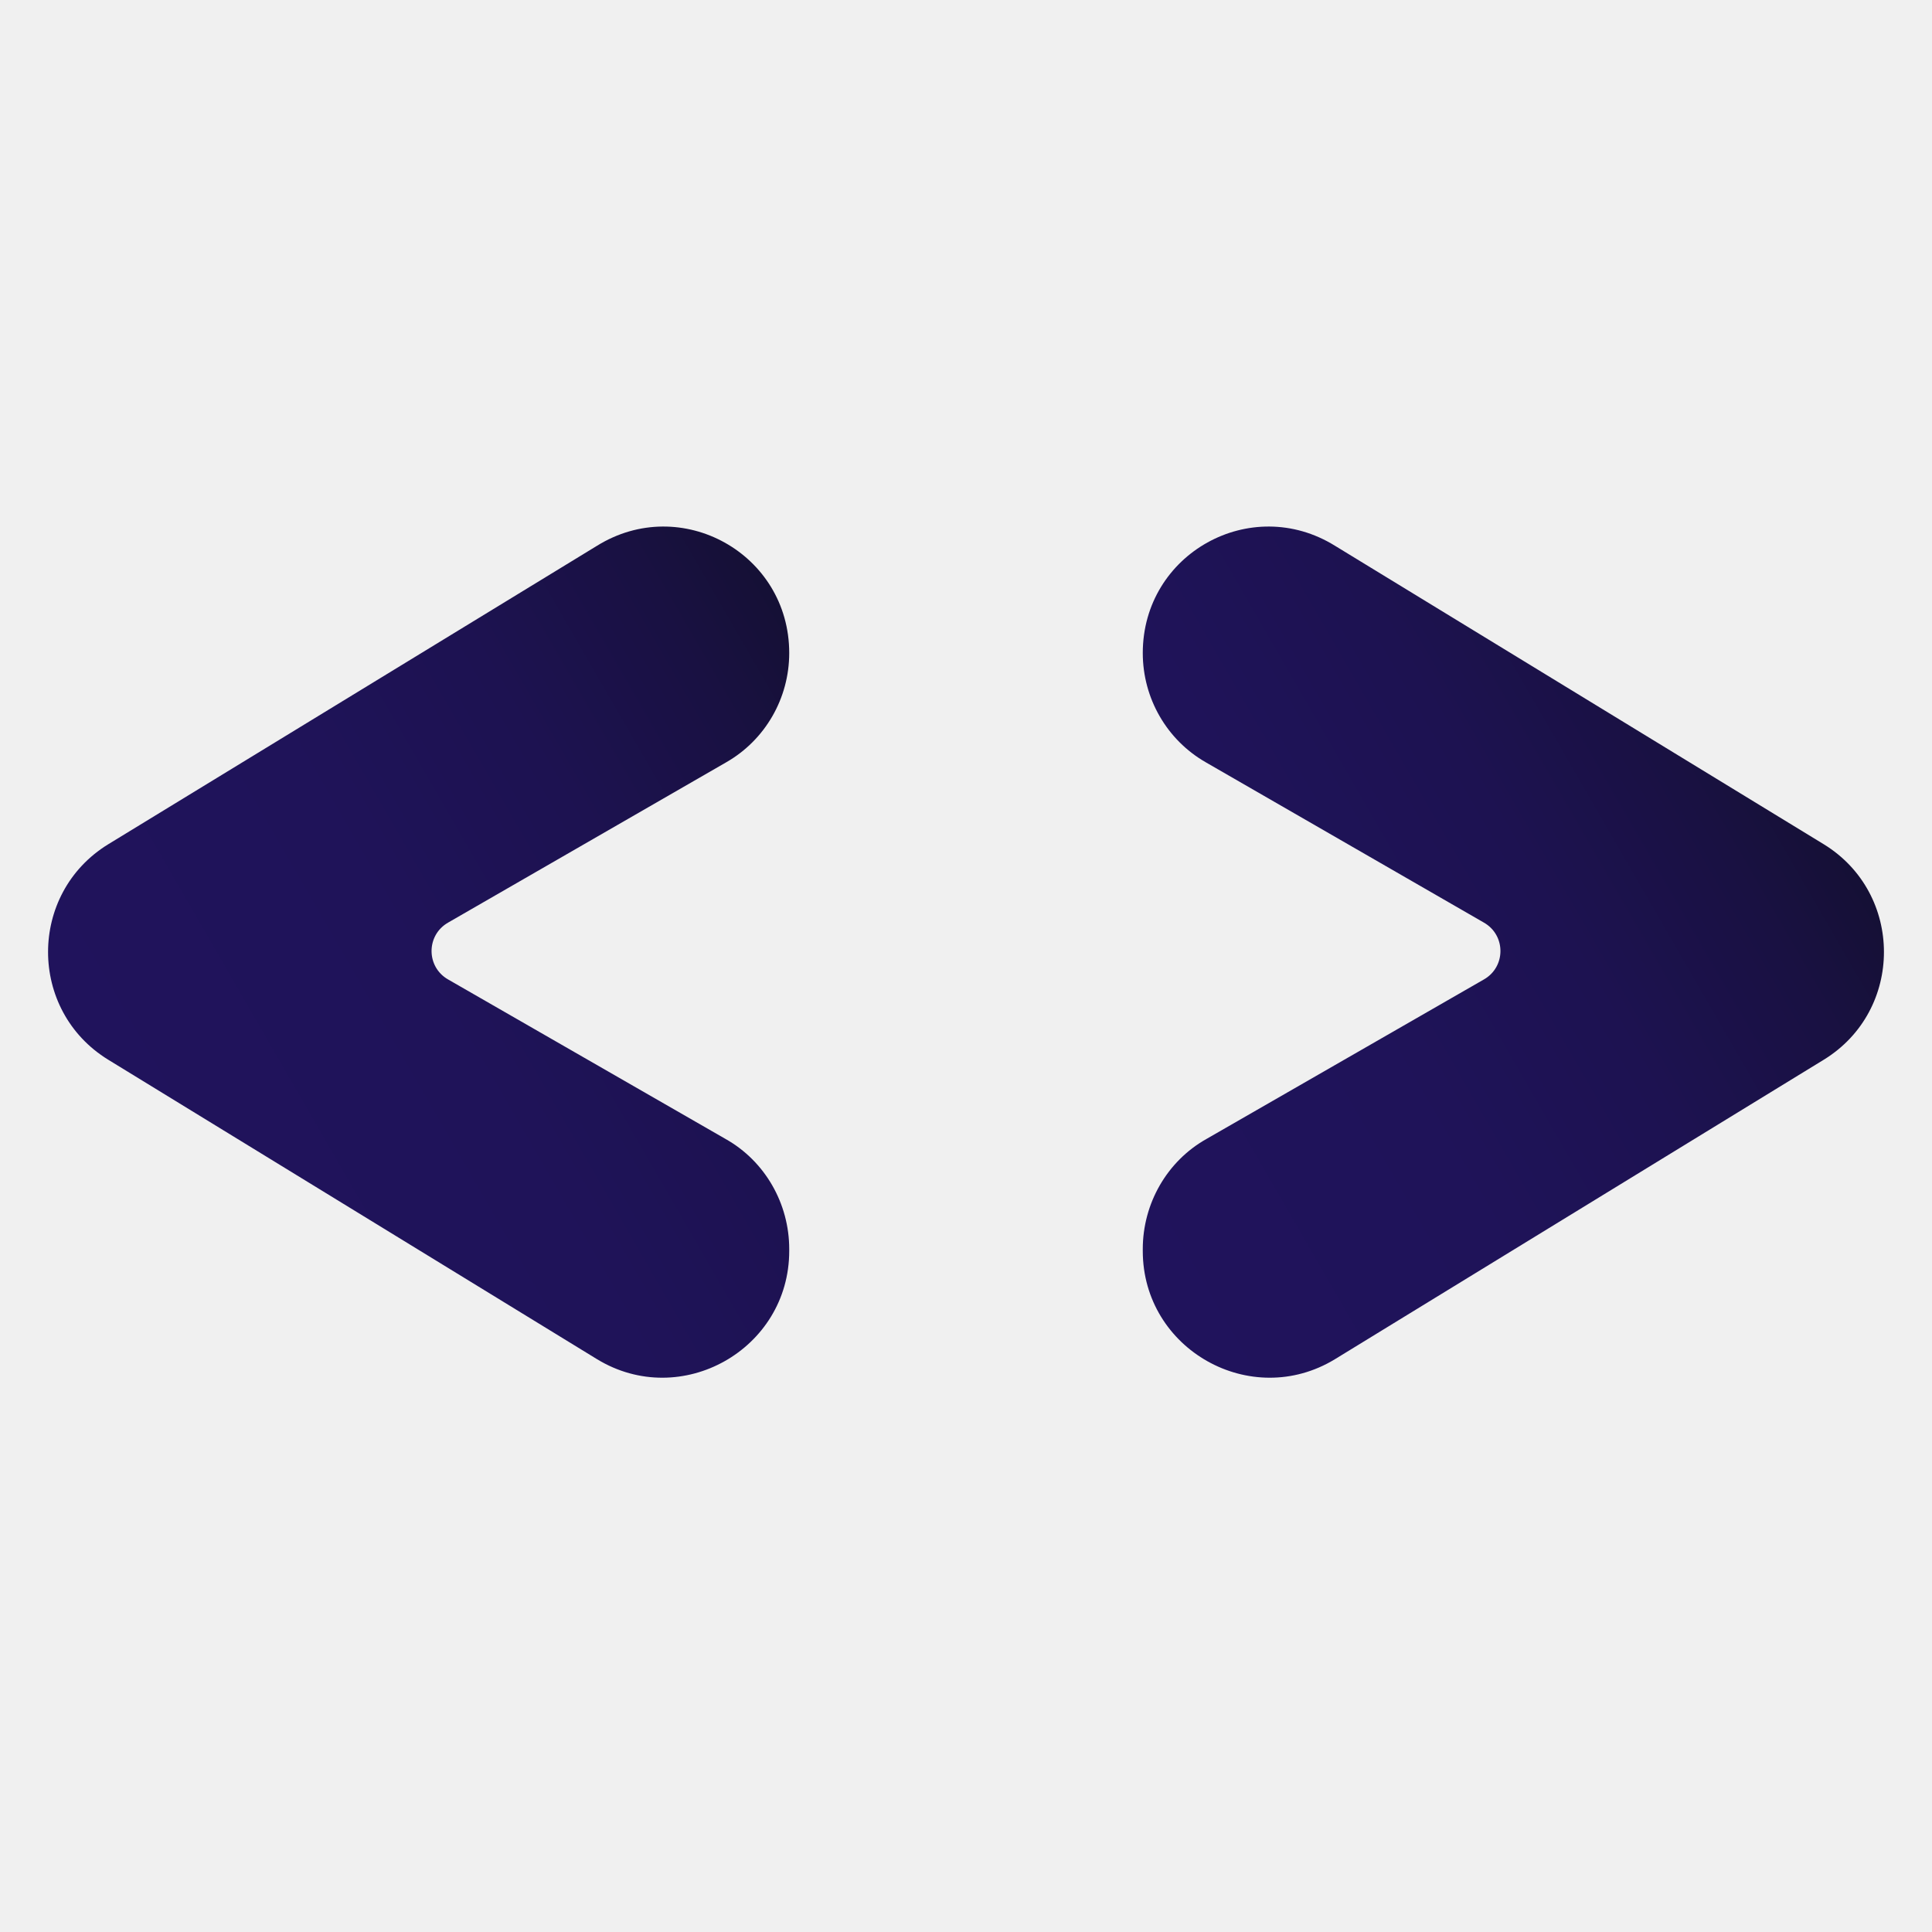
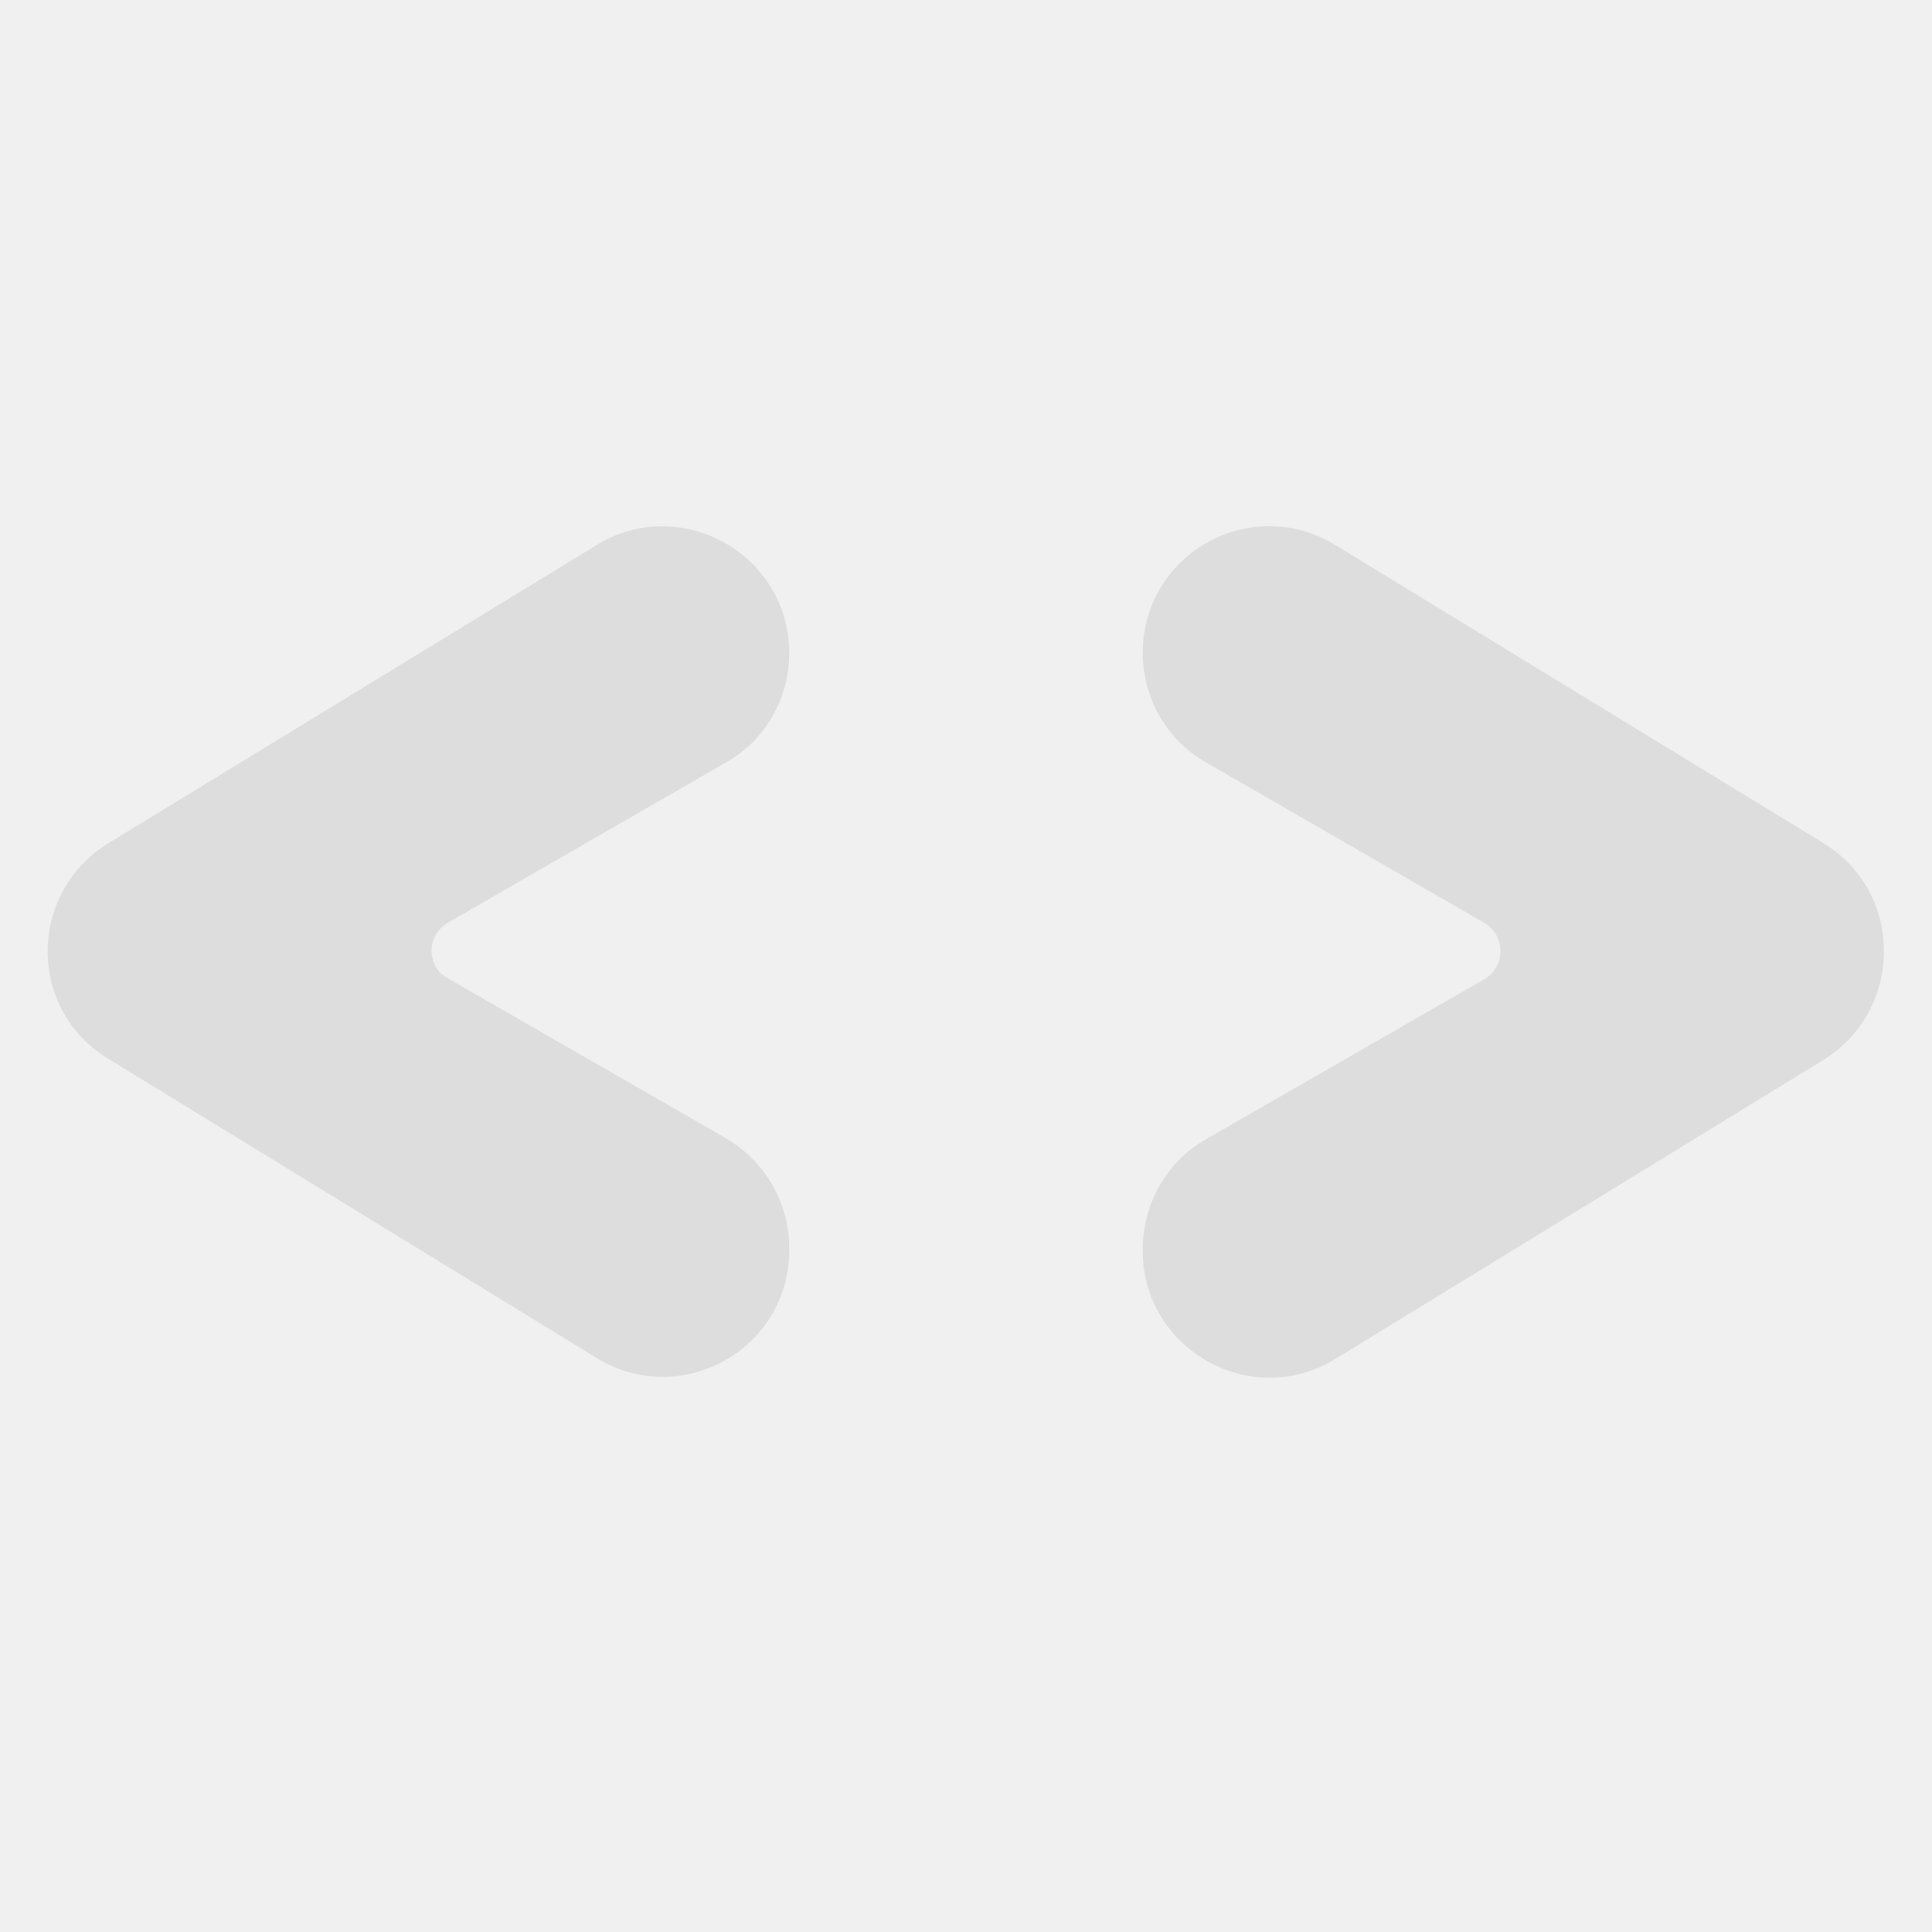
<svg xmlns="http://www.w3.org/2000/svg" version="1.1" id="Layer_1" x="0px" y="0px" viewBox="0 0 200 200" style="enable-background:new 0 0 200 200;" xml:space="preserve">
  <style type="text/css">
- 	.st0{fill:url(#SVGID_1_);}
- 	.st1{fill:url(#SVGID_2_);}
- 	.st2{fill:#FFFFFF;stroke:url(#SVGID_3_);stroke-width:20;stroke-miterlimit:10;}
- 	.st3{fill:none;stroke:url(#SVGID_4_);stroke-width:20;stroke-miterlimit:10;}
- 	.st4{fill:none;stroke:url(#SVGID_5_);stroke-width:20;stroke-miterlimit:10;}
- 	.st5{fill:#FFFFFF;stroke:url(#SVGID_6_);stroke-width:20;stroke-miterlimit:10;}
- 	.st6{fill:url(#SVGID_7_);}
- 	.st7{fill:#FFFFFF;stroke:url(#SVGID_8_);stroke-width:20;stroke-miterlimit:10;}
- 	.st8{fill:url(#SVGID_9_);}
- 	.st9{fill:url(#SVGID_10_);}
- 	.st10{fill:url(#SVGID_11_);}
+ 	.st0{fill:#dddddd;}
</style>
  <g>
-     <g>
-       <linearGradient id="SVGID_1_" gradientUnits="userSpaceOnUse" x1="106.611" y1="112.822" x2="180.684" y2="70.056">
-         <stop offset="4.102398e-07" style="stop-color:#20135C" />
-         <stop offset="0.395" style="stop-color:#1F1359" />
-         <stop offset="0.654" style="stop-color:#1D1251" />
-         <stop offset="0.873" style="stop-color:#191142" />
-         <stop offset="1" style="stop-color:#151035" />
-       </linearGradient>
-       <path class="st0" d="M118.3,67.6L118.3,67.6c0,4.7,2.5,9,6.5,11.3l28.8,16.6c2.3,1.3,2.3,4.6,0,5.9l-28.7,16.5    c-4.1,2.3-6.6,6.7-6.6,11.4v0.2c0,10.2,11.2,16.5,19.9,11.2l50.6-31c8.3-5.1,8.3-17.2,0-22.3l-50.6-30.9    C129.5,51.1,118.3,57.3,118.3,67.6z" />
-     </g>
-     <g>
-       <linearGradient id="SVGID_2_" gradientUnits="userSpaceOnUse" x1="19.349" y1="126.973" x2="93.389" y2="84.226">
-         <stop offset="4.102398e-07" style="stop-color:#20135C" />
-         <stop offset="0.395" style="stop-color:#1F1359" />
-         <stop offset="0.654" style="stop-color:#1D1251" />
-         <stop offset="0.873" style="stop-color:#191142" />
-         <stop offset="1" style="stop-color:#151035" />
-       </linearGradient>
-       <path class="st1" d="M81.7,67.6L81.7,67.6c0,4.7-2.5,9-6.5,11.3L46.4,95.5c-2.3,1.3-2.3,4.6,0,5.9l28.7,16.5    c4.1,2.3,6.6,6.7,6.6,11.4v0.2c0,10.2-11.2,16.5-19.9,11.2l-50.6-31c-8.3-5.1-8.3-17.2,0-22.3l50.6-30.9    C70.5,51.1,81.7,57.3,81.7,67.6z" />
-     </g>
+     <path class="st0" d="M188.8,87.3l-50.6-30.9c-8.7-5.3-19.9,0.9-19.9,11.2c0,4.7,2.5,9,6.5,11.3l28.8,16.6c2.3,1.3,2.3,4.6,0,5.9   l-28.7,16.5c-4.1,2.3-6.6,6.7-6.6,11.4v0.2c0,10.2,11.2,16.5,19.9,11.2l50.6-31C197.1,104.5,197.1,92.4,188.8,87.3z" />
+     <path class="st0" d="M46.4,95.5l28.8-16.6c4.1-2.3,6.5-6.7,6.5-11.3c0-10.2-11.2-16.5-19.9-11.2L11.2,87.3   c-8.3,5.1-8.4,17.2,0,22.3l50.6,31c8.7,5.3,19.9-0.9,19.9-11.2v-0.2c0-4.7-2.5-9-6.6-11.4l-28.7-16.5   C44.1,100.1,44.1,96.8,46.4,95.5z" />
  </g>
</svg>
